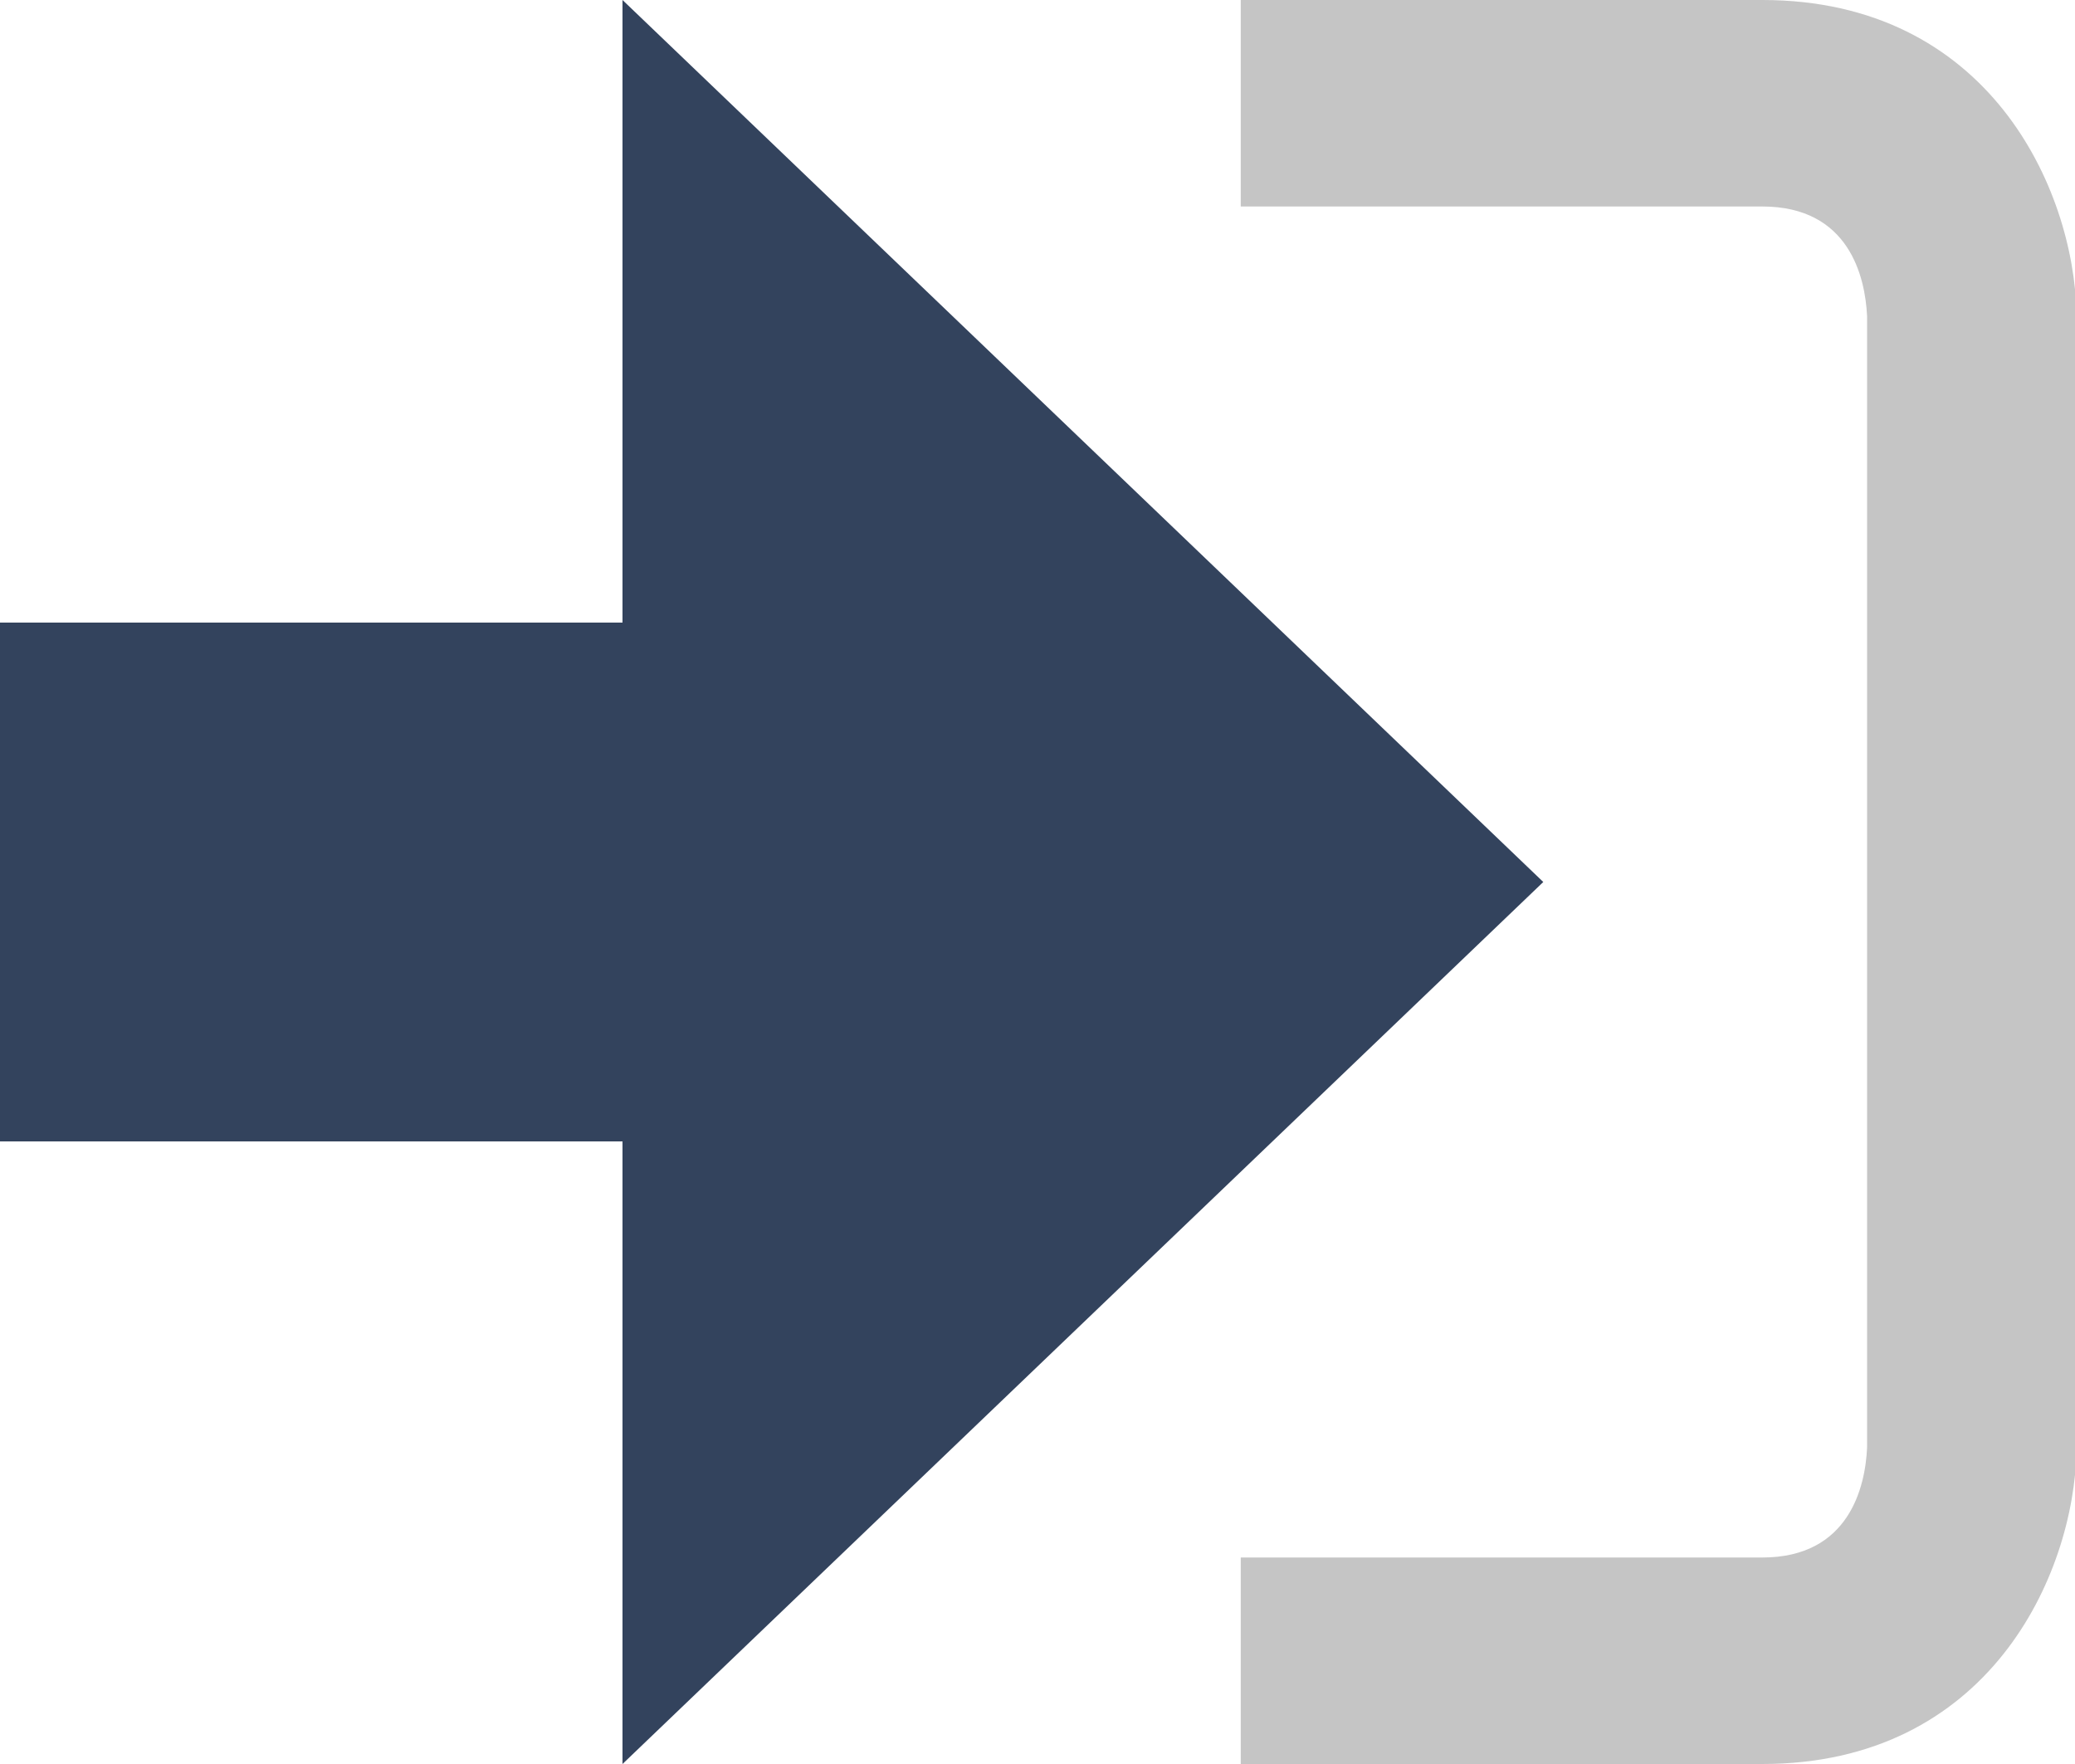
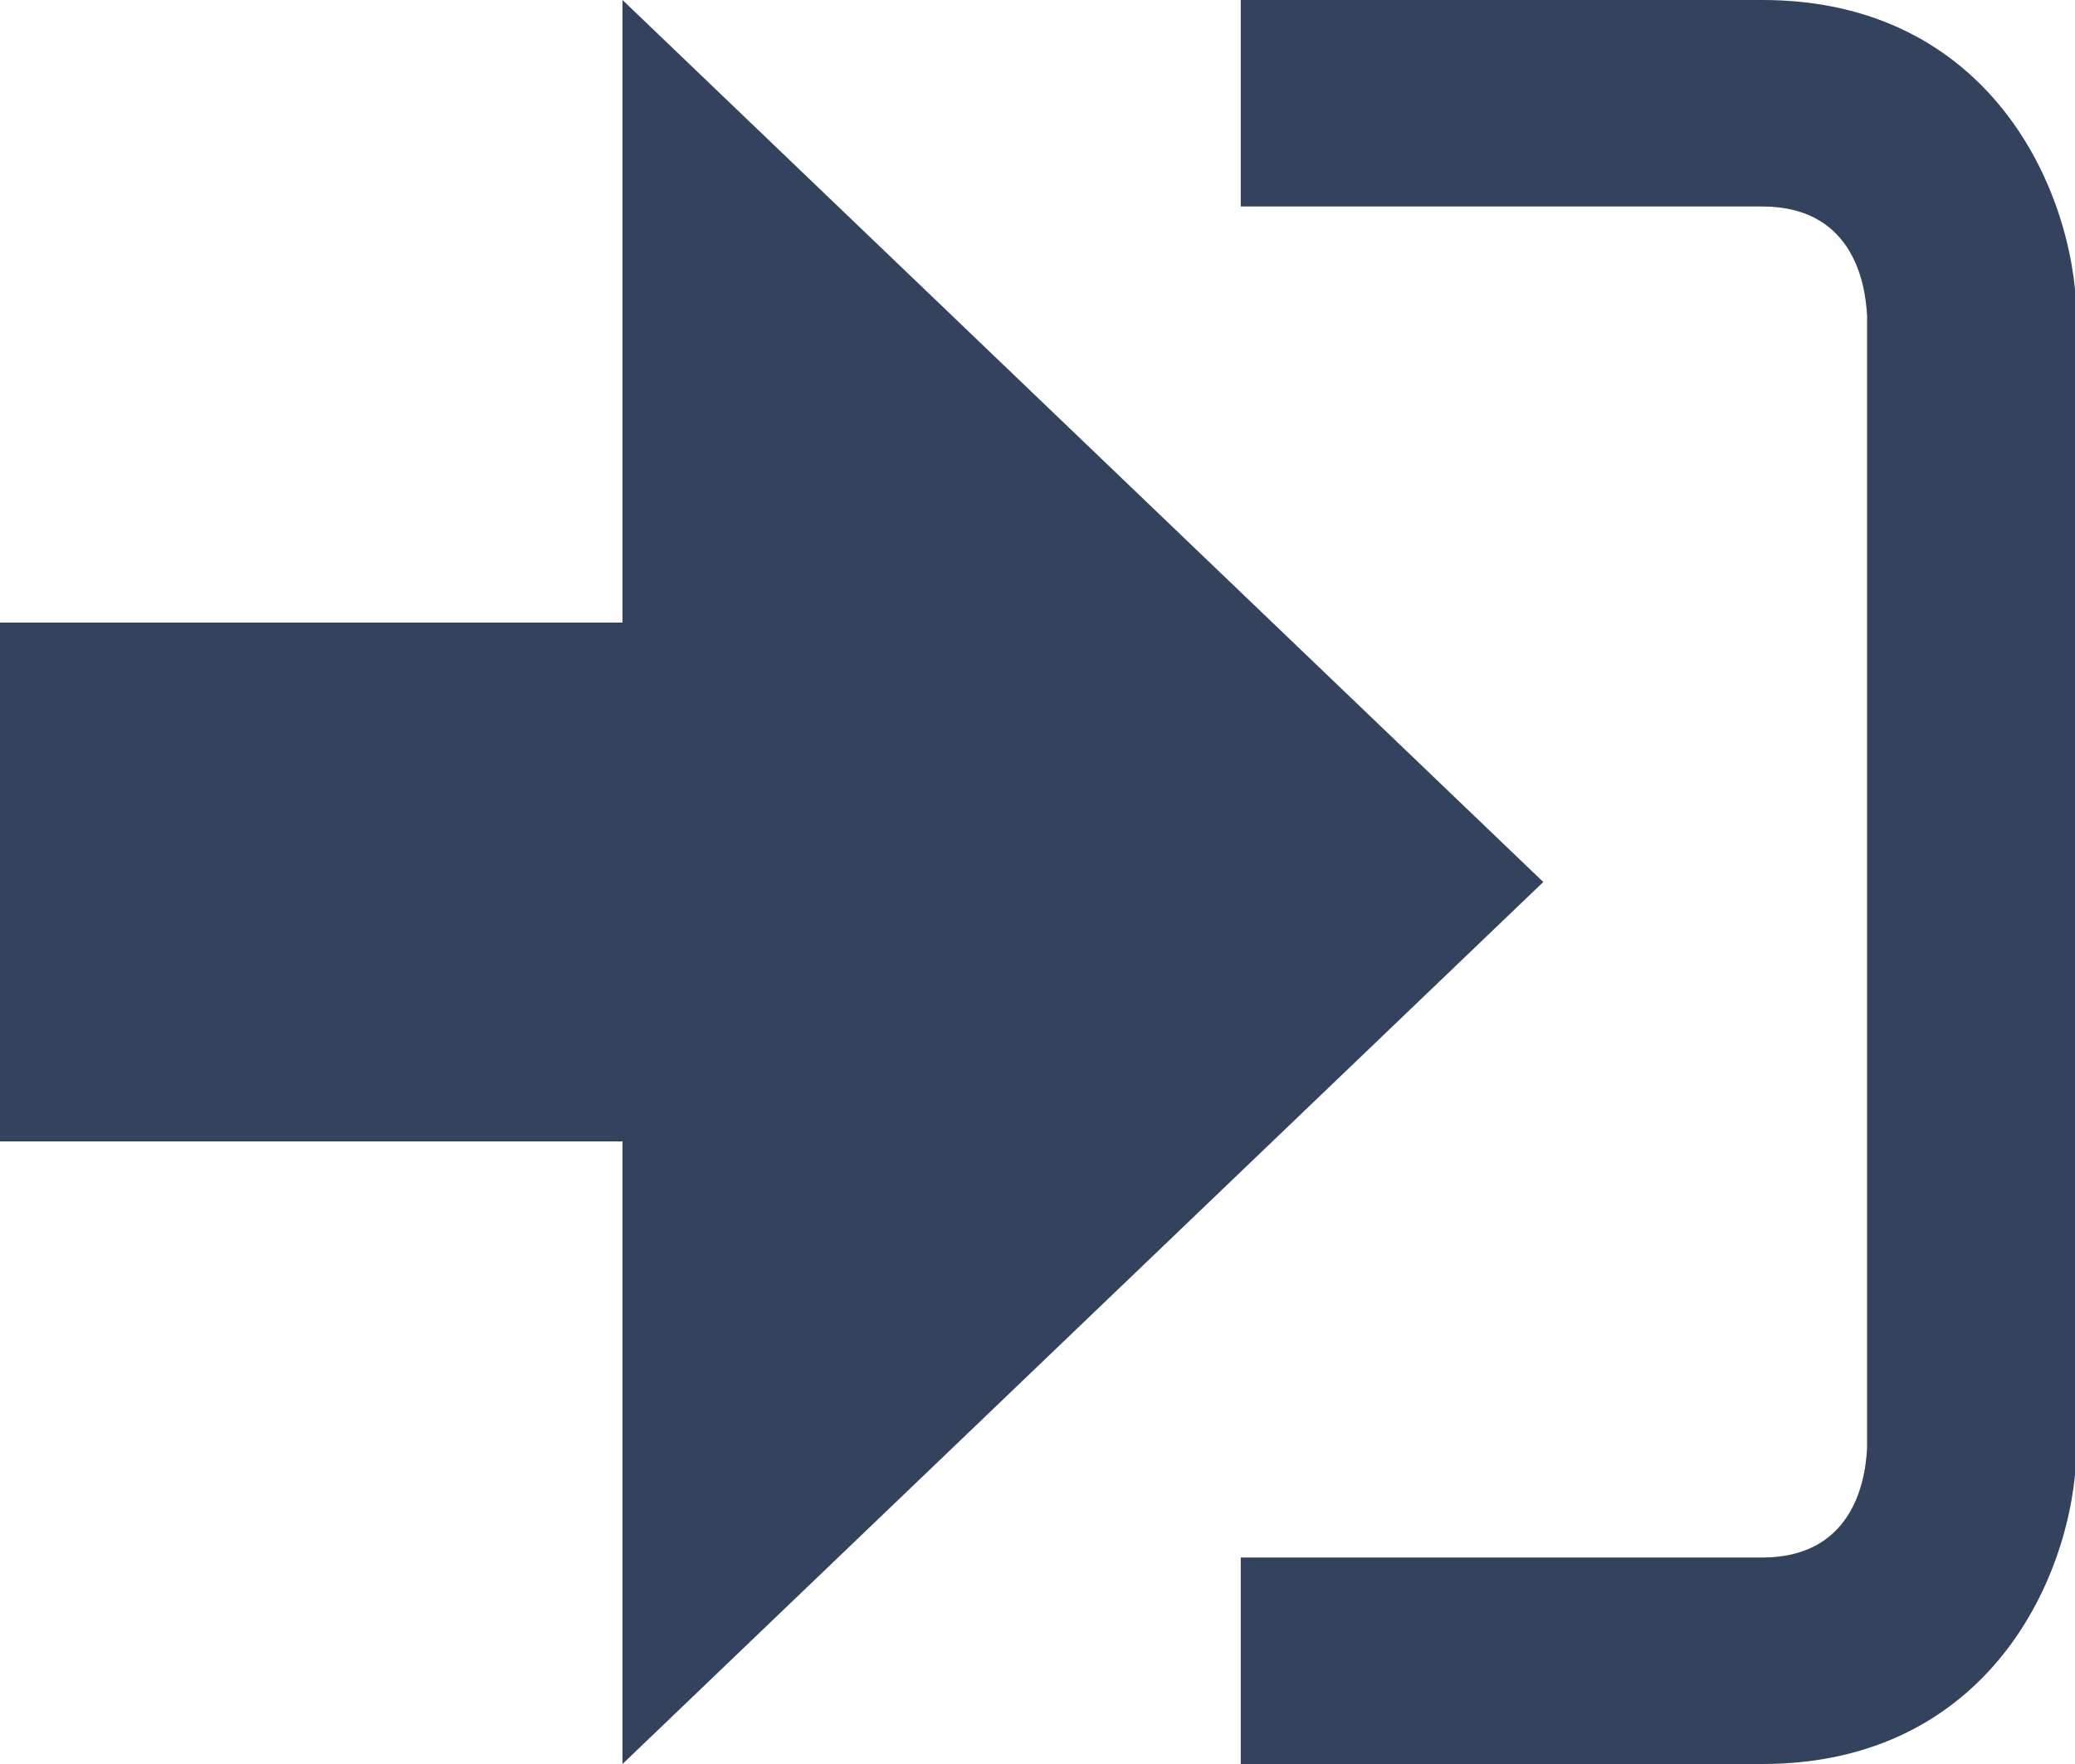
<svg xmlns="http://www.w3.org/2000/svg" width="20" height="17" viewBox="0 0 20 17">
  <path fill="#33435D" d="M14.875 8.5L6 0v6H0v5h6v6z" />
-   <path fill="#c5c5c5" d="M16.986 15.01h-5.027V17h5.027c2.178 0 3.004-1.81 3.029-3.026V3.028C19.99 1.811 19.164 0 16.986 0h-5.027v1.99h5.027c.839 0 .992.681 1.01 1.057v10.904c-.017.376-.171 1.059-1.01 1.059z" />
+   <path fill="#33435D" d="M16.986 15.01h-5.027V17h5.027c2.178 0 3.004-1.81 3.029-3.026V3.028C19.99 1.811 19.164 0 16.986 0h-5.027v1.99h5.027c.839 0 .992.681 1.01 1.057v10.904c-.017.376-.171 1.059-1.01 1.059z" />
</svg>
